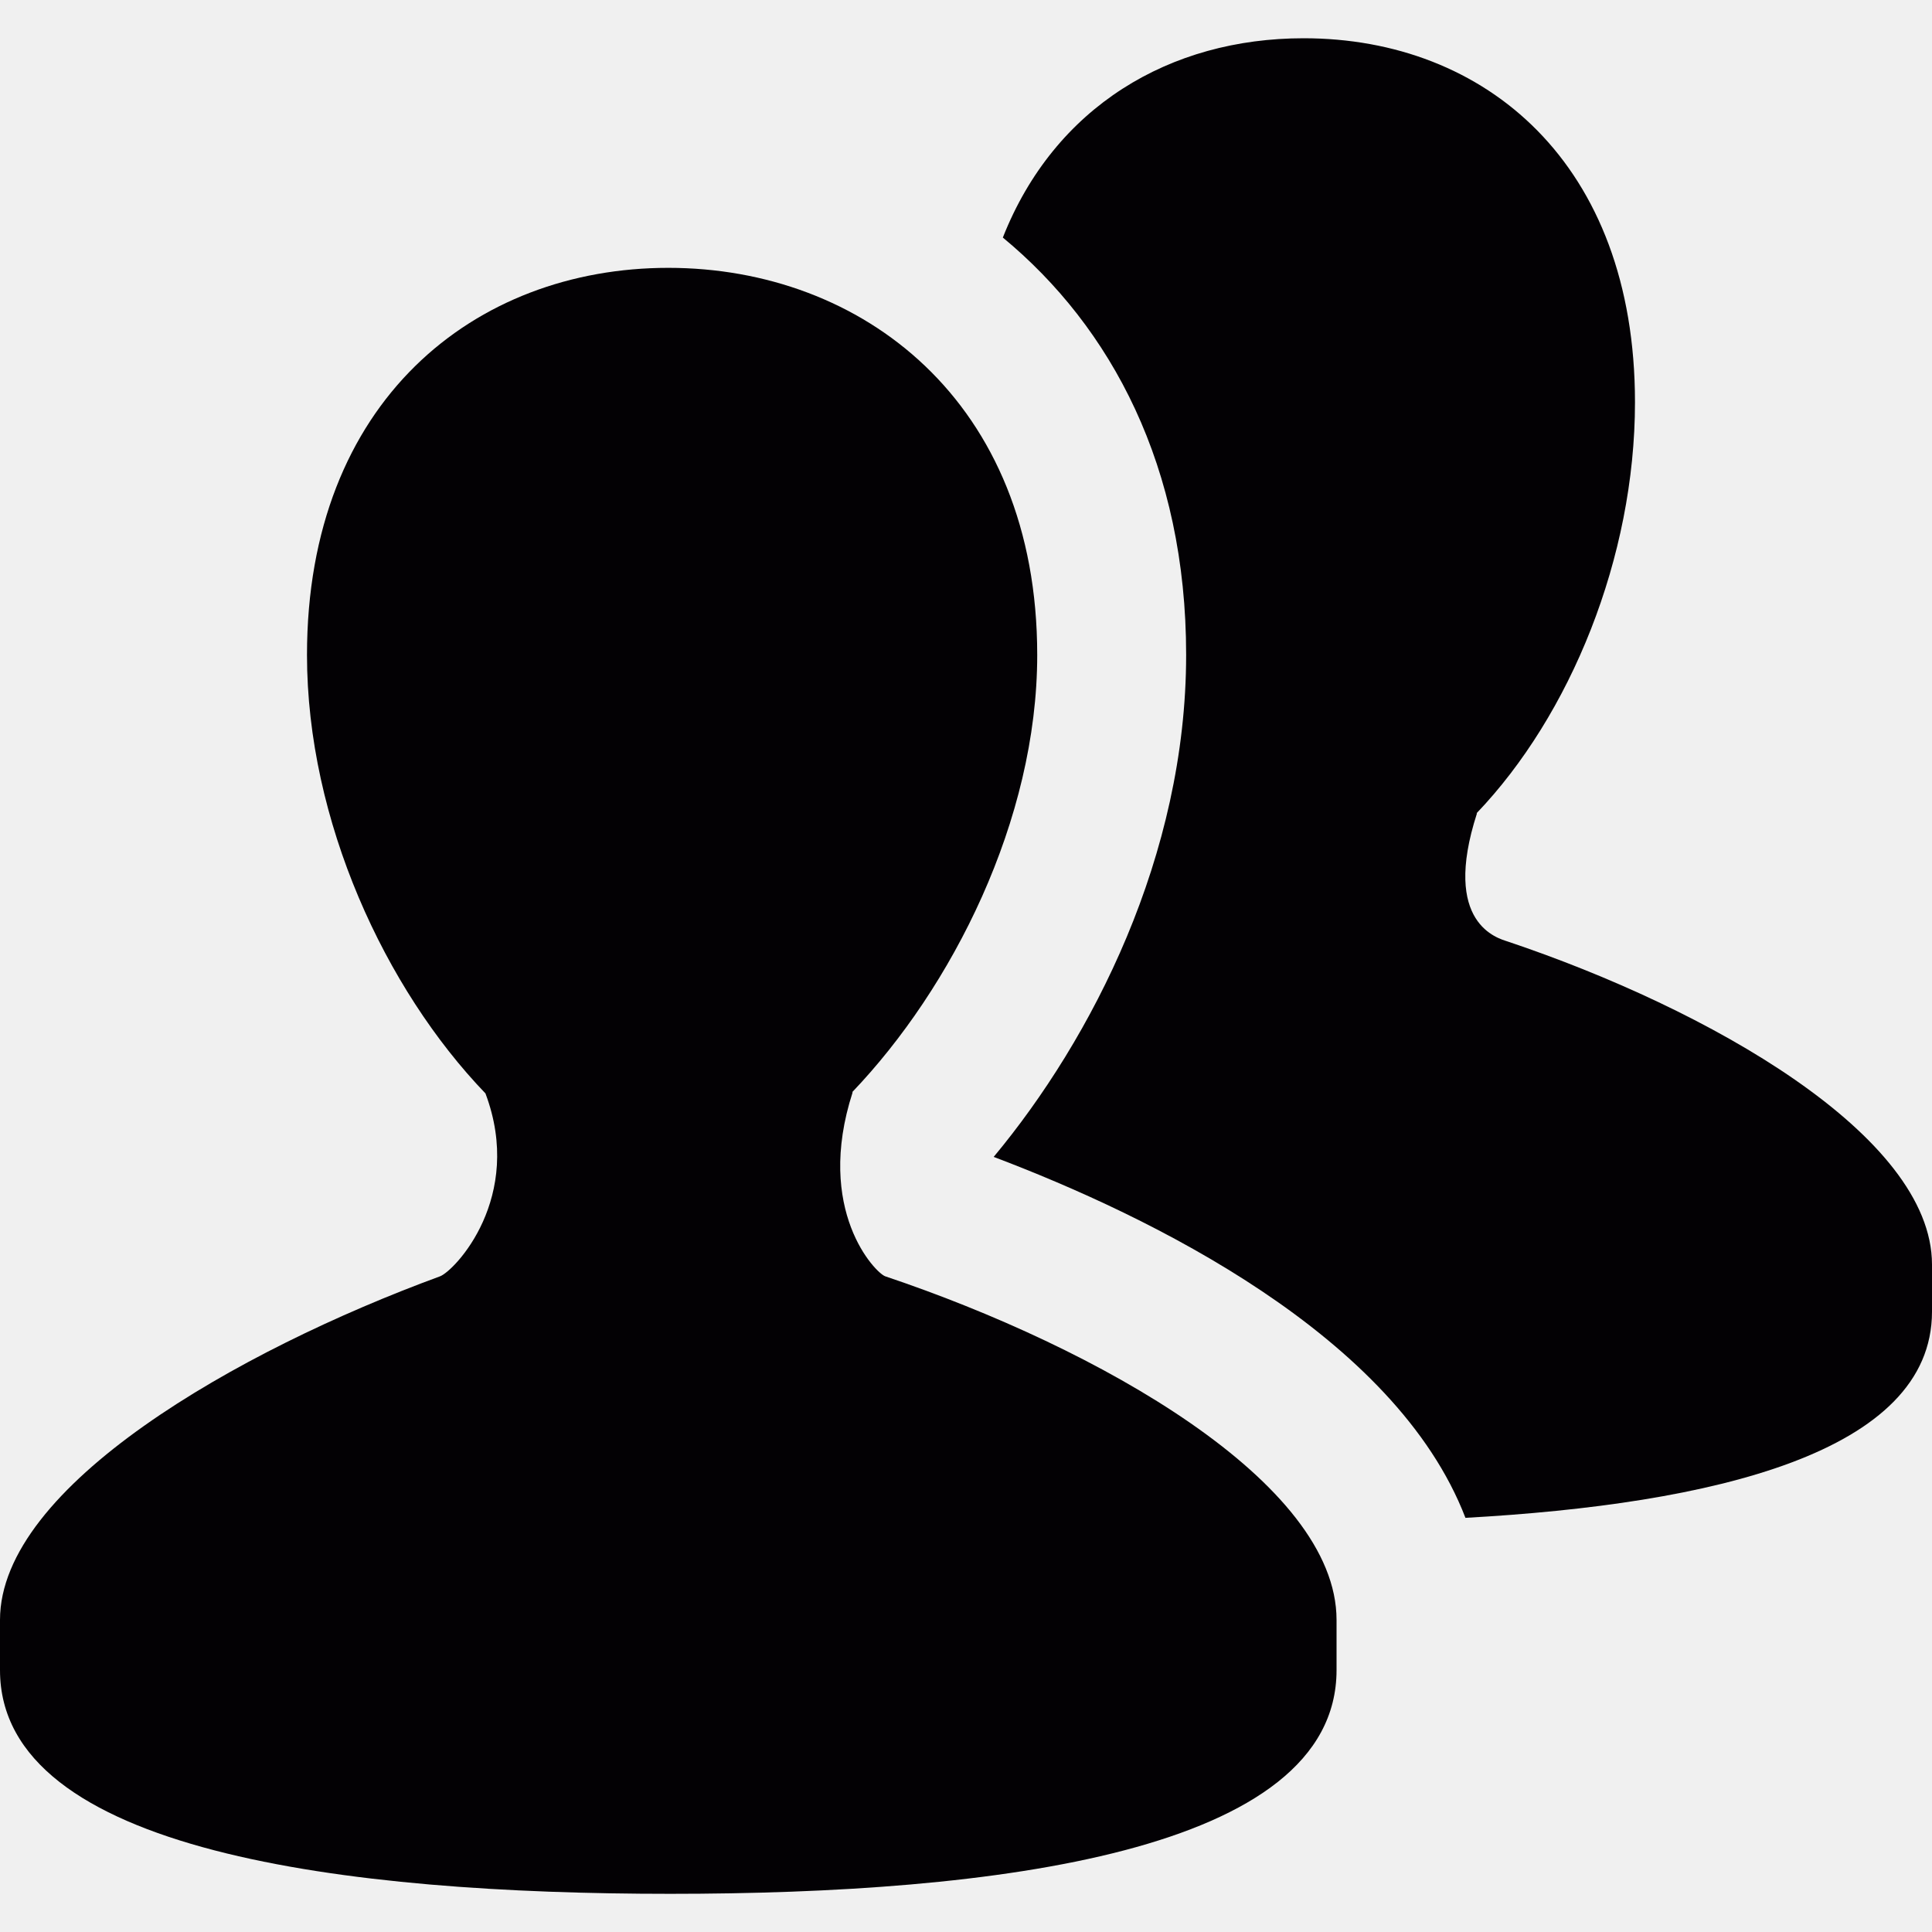
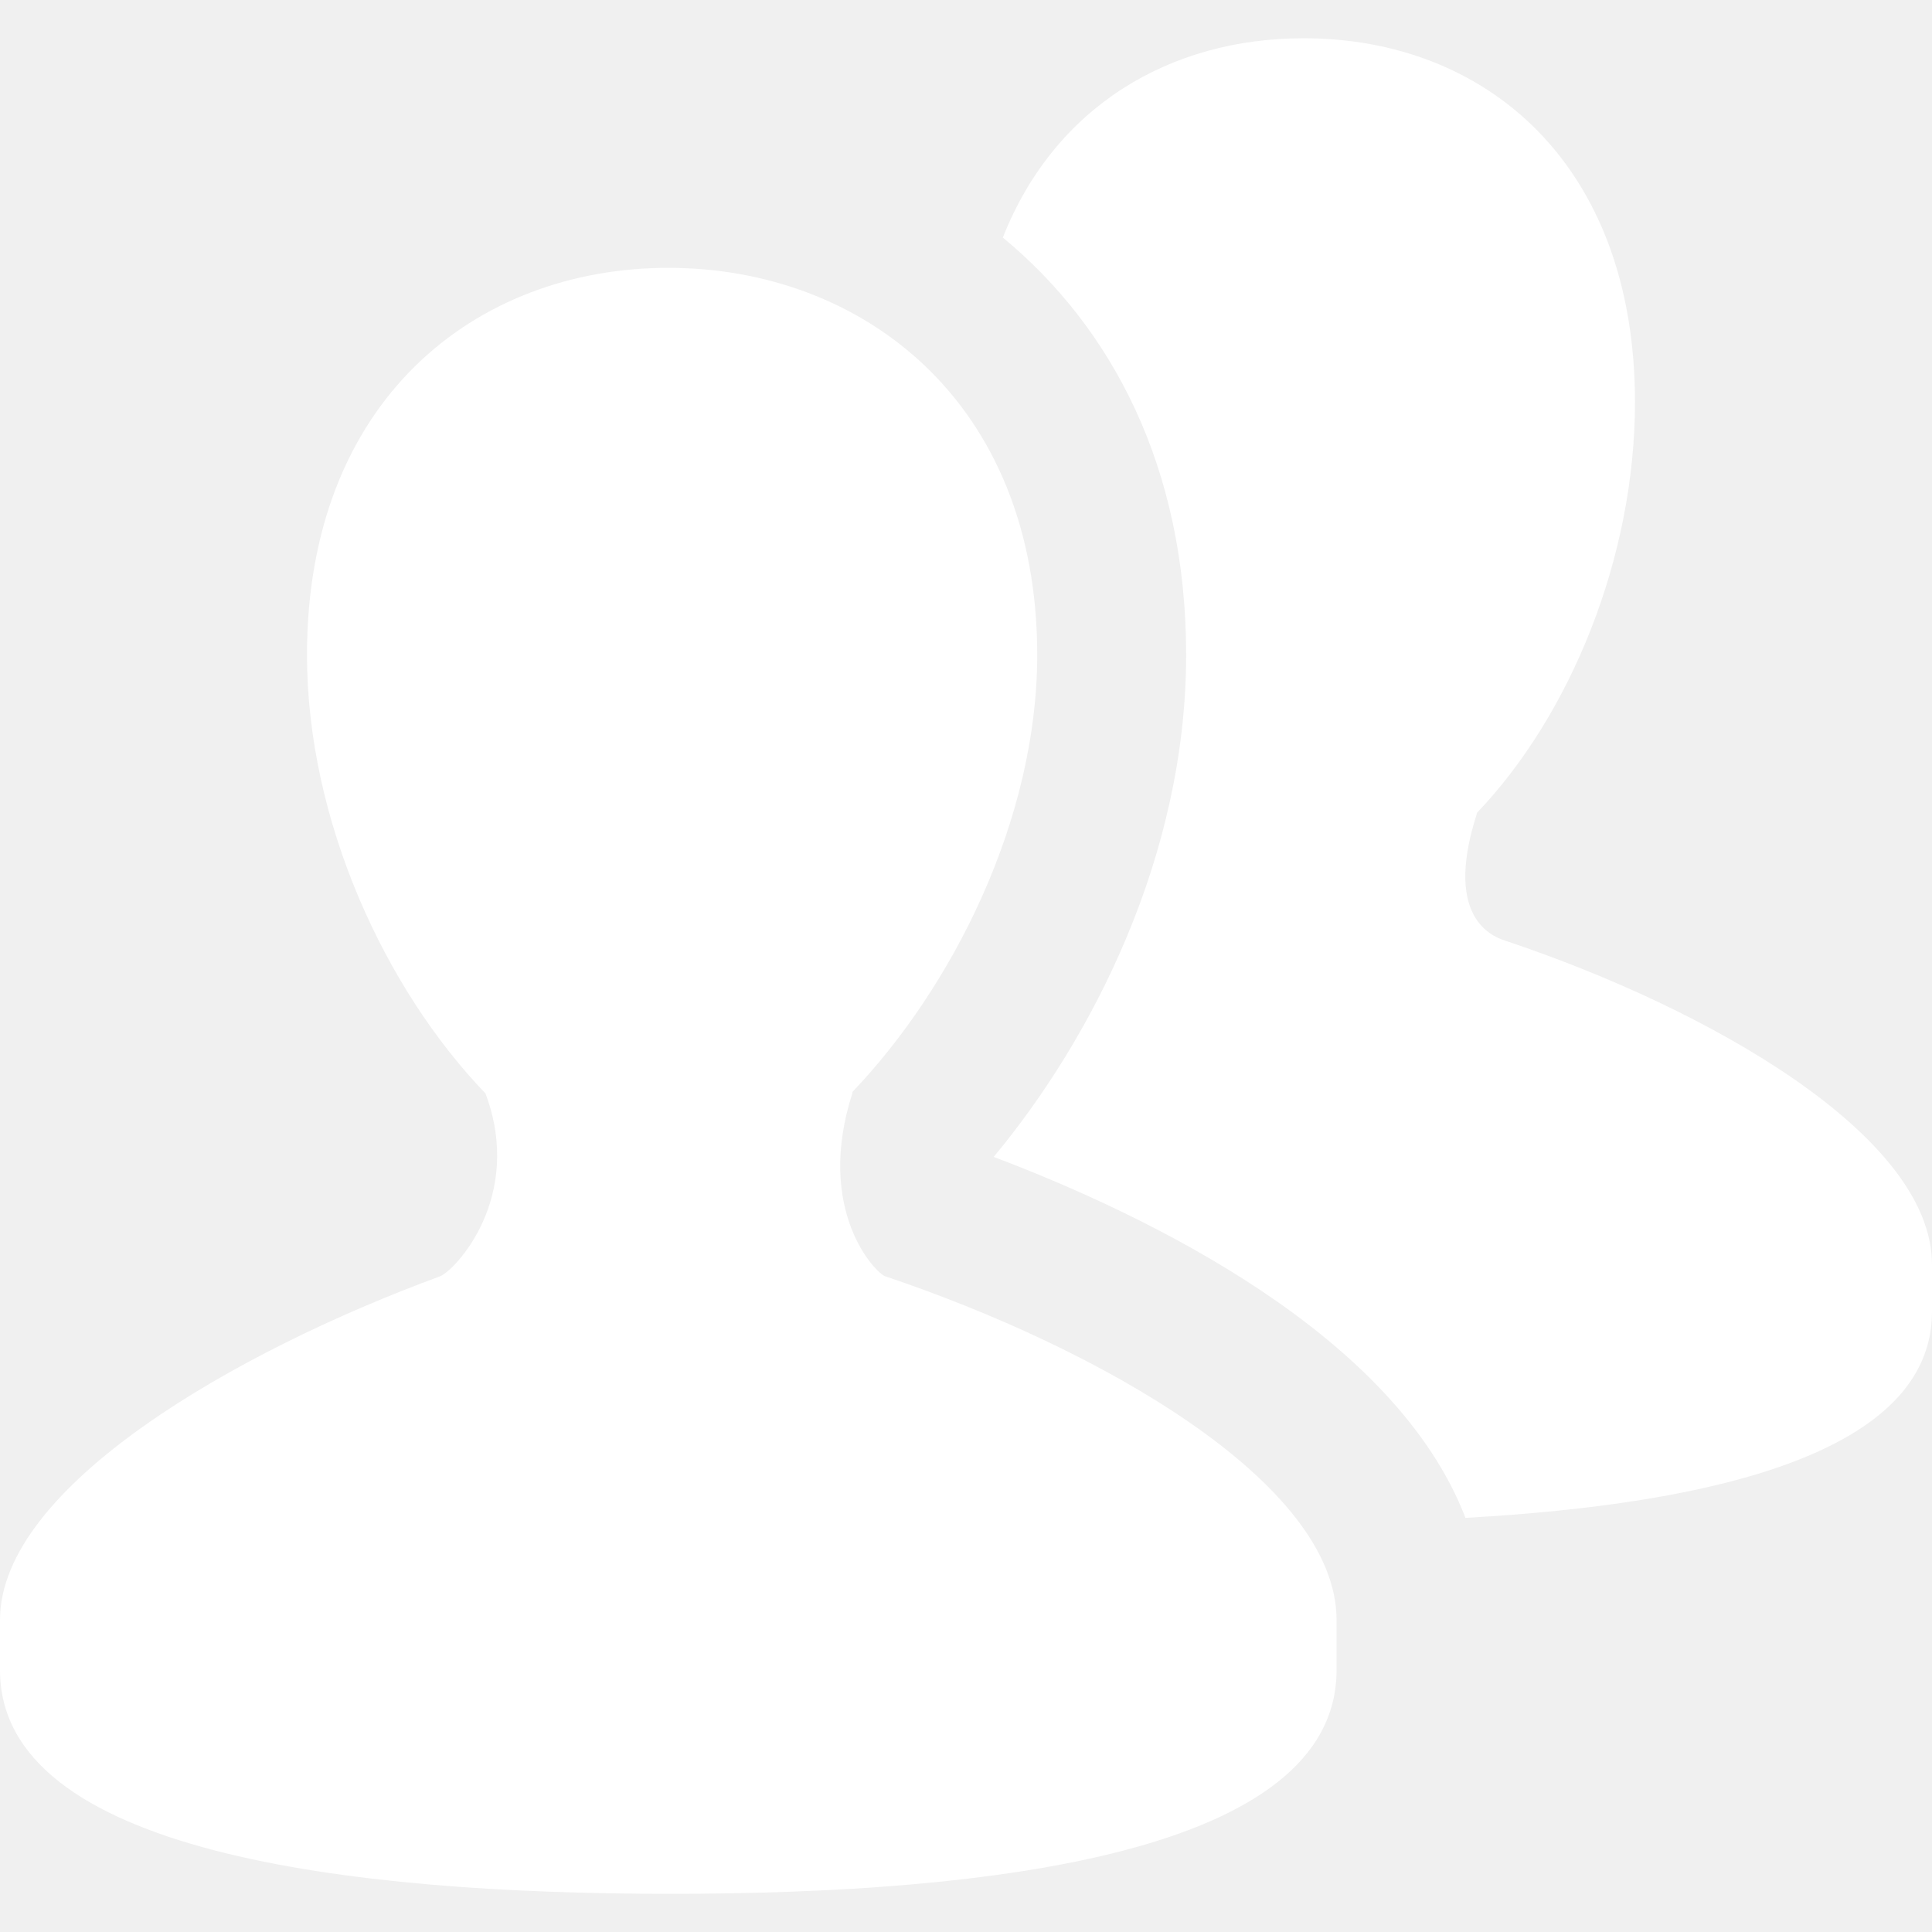
<svg xmlns="http://www.w3.org/2000/svg" version="1.1" id="Capa_1" x="0px" y="0px" viewBox="0 0 25.96 25.96" style="enable-background:new 0 0 25.96 25.96;" xml:space="preserve">
  <g>
    <g>
-       <path style="fill:#030104;" d="M11.896,17.15c-0.131-0.043-0.953-0.887-0.439-2.474H11.45c1.34-1.401,2.487-3.655,2.487-5.876    c0-3.412-2.359-5.201-4.957-5.201c-2.6,0-4.855,1.789-4.855,5.201c0,2.229,1.051,4.492,2.398,5.892    c0.525,1.398-0.414,2.384-0.611,2.458C3.192,18.148,0,19.97,0,21.767c0,0.485,0,0.191,0,0.674c0,2.449,4.677,3.006,9.006,3.006    c4.334,0,8.953-0.557,8.953-3.006c0-0.482,0-0.188,0-0.674C17.959,19.915,14.751,18.109,11.896,17.15z" />
+       <path style="fill:#ffffff;" d="M11.896,17.15c-0.131-0.043-0.953-0.887-0.439-2.474H11.45c1.34-1.401,2.487-3.655,2.487-5.876    c0-3.412-2.359-5.201-4.957-5.201c-2.6,0-4.855,1.789-4.855,5.201c0,2.229,1.051,4.492,2.398,5.892    c0.525,1.398-0.414,2.384-0.611,2.458C3.192,18.148,0,19.97,0,21.767c0,0.485,0,0.191,0,0.674c0,2.449,4.677,3.006,9.006,3.006    c4.334,0,8.953-0.557,8.953-3.006c0-0.482,0-0.188,0-0.674C17.959,19.915,14.751,18.109,11.896,17.15z" />
    </g>
    <g>
-       <path style="fill:#030104;" d="M20.259,12.651c-0.122-0.041-0.896-0.23-0.413-1.723H19.84c1.26-1.316,2.129-3.438,2.129-5.523    c0-3.209-2.01-4.891-4.452-4.891c-1.798,0-3.347,0.918-4.042,2.678c1.459,1.205,2.463,3.081,2.463,5.607    c0,2.697-1.264,5.158-2.586,6.746c2.106,0.797,5.397,2.4,6.339,4.85c3.318-0.184,6.269-0.873,6.269-2.771c0-0.453,0-0.177,0-0.633    C25.959,15.251,22.943,13.552,20.259,12.651z" />
+       <path style="fill:#ffffff;" d="M20.259,12.651c-0.122-0.041-0.896-0.23-0.413-1.723H19.84c1.26-1.316,2.129-3.438,2.129-5.523    c0-3.209-2.01-4.891-4.452-4.891c-1.798,0-3.347,0.918-4.042,2.678c1.459,1.205,2.463,3.081,2.463,5.607    c0,2.697-1.264,5.158-2.586,6.746c2.106,0.797,5.397,2.4,6.339,4.85c3.318-0.184,6.269-0.873,6.269-2.771c0-0.453,0-0.177,0-0.633    C25.959,15.251,22.943,13.552,20.259,12.651z" />
    </g>
  </g>
  <g>
</g>
  <g>
</g>
  <g>
</g>
  <g>
</g>
  <g>
</g>
  <g>
</g>
  <g>
</g>
  <g>
</g>
  <g>
</g>
  <g>
</g>
  <g>
</g>
  <g>
</g>
  <g>
</g>
  <g>
</g>
  <g>
</g>
</svg>
